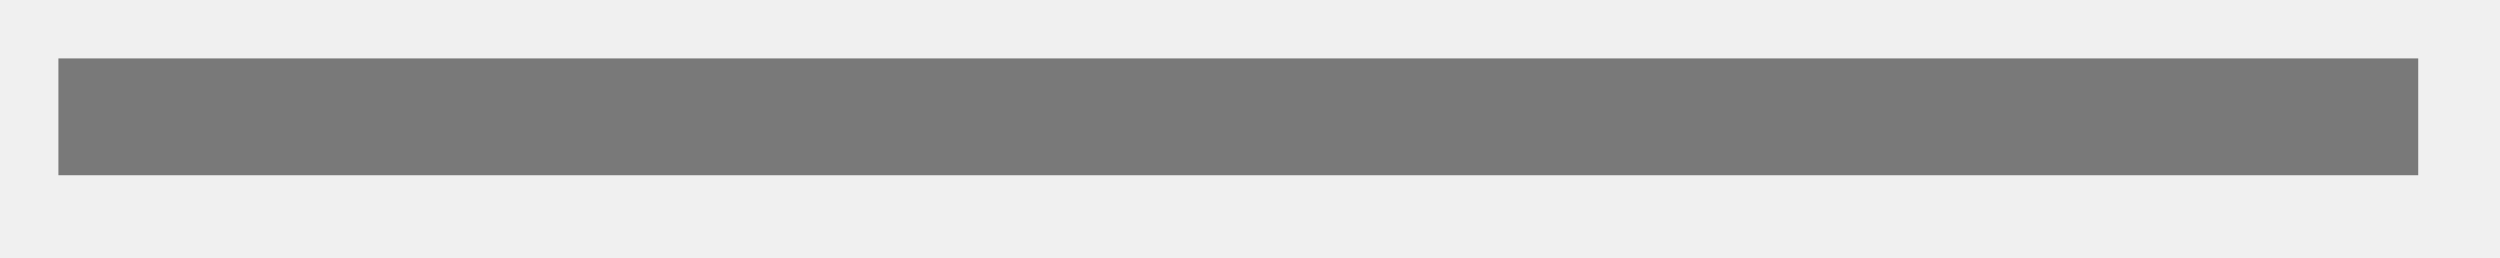
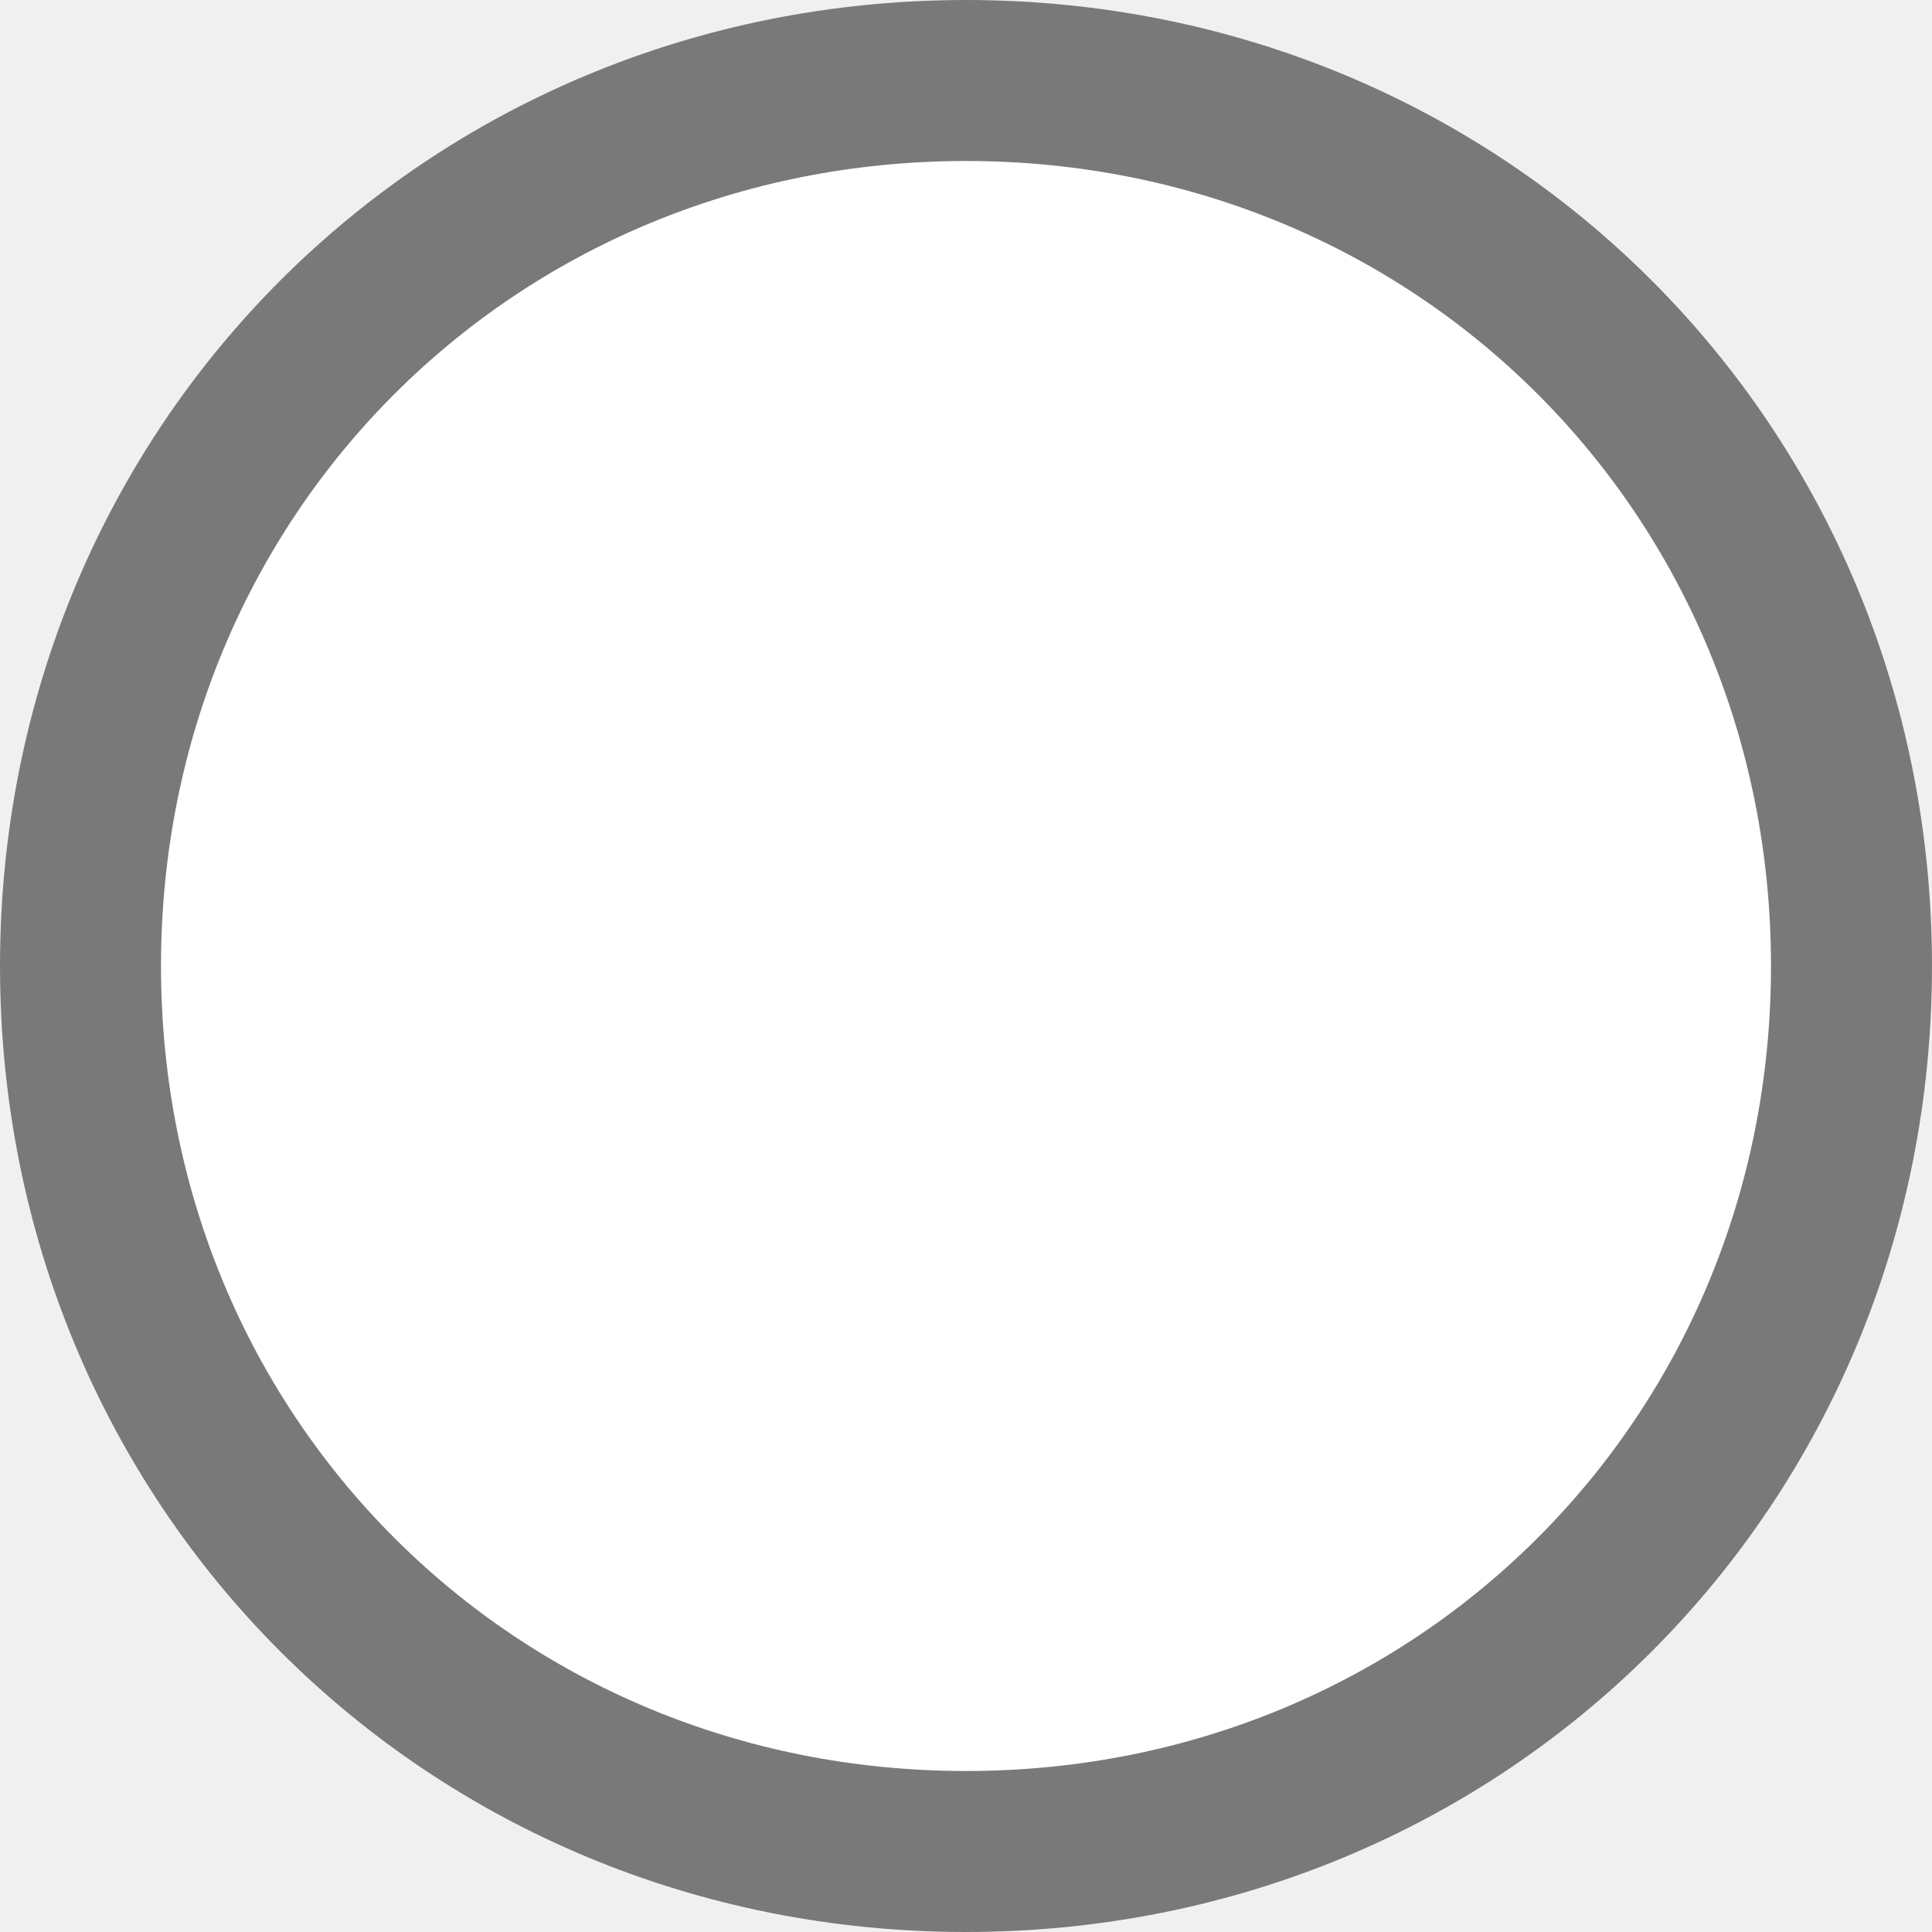
- <svg xmlns="http://www.w3.org/2000/svg" version="1.1" width="107px" height="11px">
-   <g transform="matrix(1 0 0 1 -585.5 -178.5 )">
-     <path d="M 588 183.5  L 689 183.5  " stroke-width="5" stroke="#797979" fill="none" />
-   </g>
+ <svg xmlns="http://www.w3.org/2000/svg" version="1.1" width="12px" height="12px" viewBox="824 339.5  12 12">
+   <path d="M 830 339.5  C 833.36 339.5  836 342.14  836 345.5  C 836 348.86  833.36 351.5  830 351.5  C 826.64 351.5  824 348.86  824 345.5  C 824 342.14  826.64 339.5  830 339.5  Z " fill-rule="nonzero" fill="#ffffff" stroke="none" />
+   <path d="M 830 340  C 833.08 340  835.5 342.42  835.5 345.5  C 835.5 348.58  833.08 351  830 351  C 826.92 351  824.5 348.58  824.5 345.5  C 824.5 342.42  826.92 340  830 340  Z " stroke-width="1" stroke="#797979" fill="none" />
</svg>
